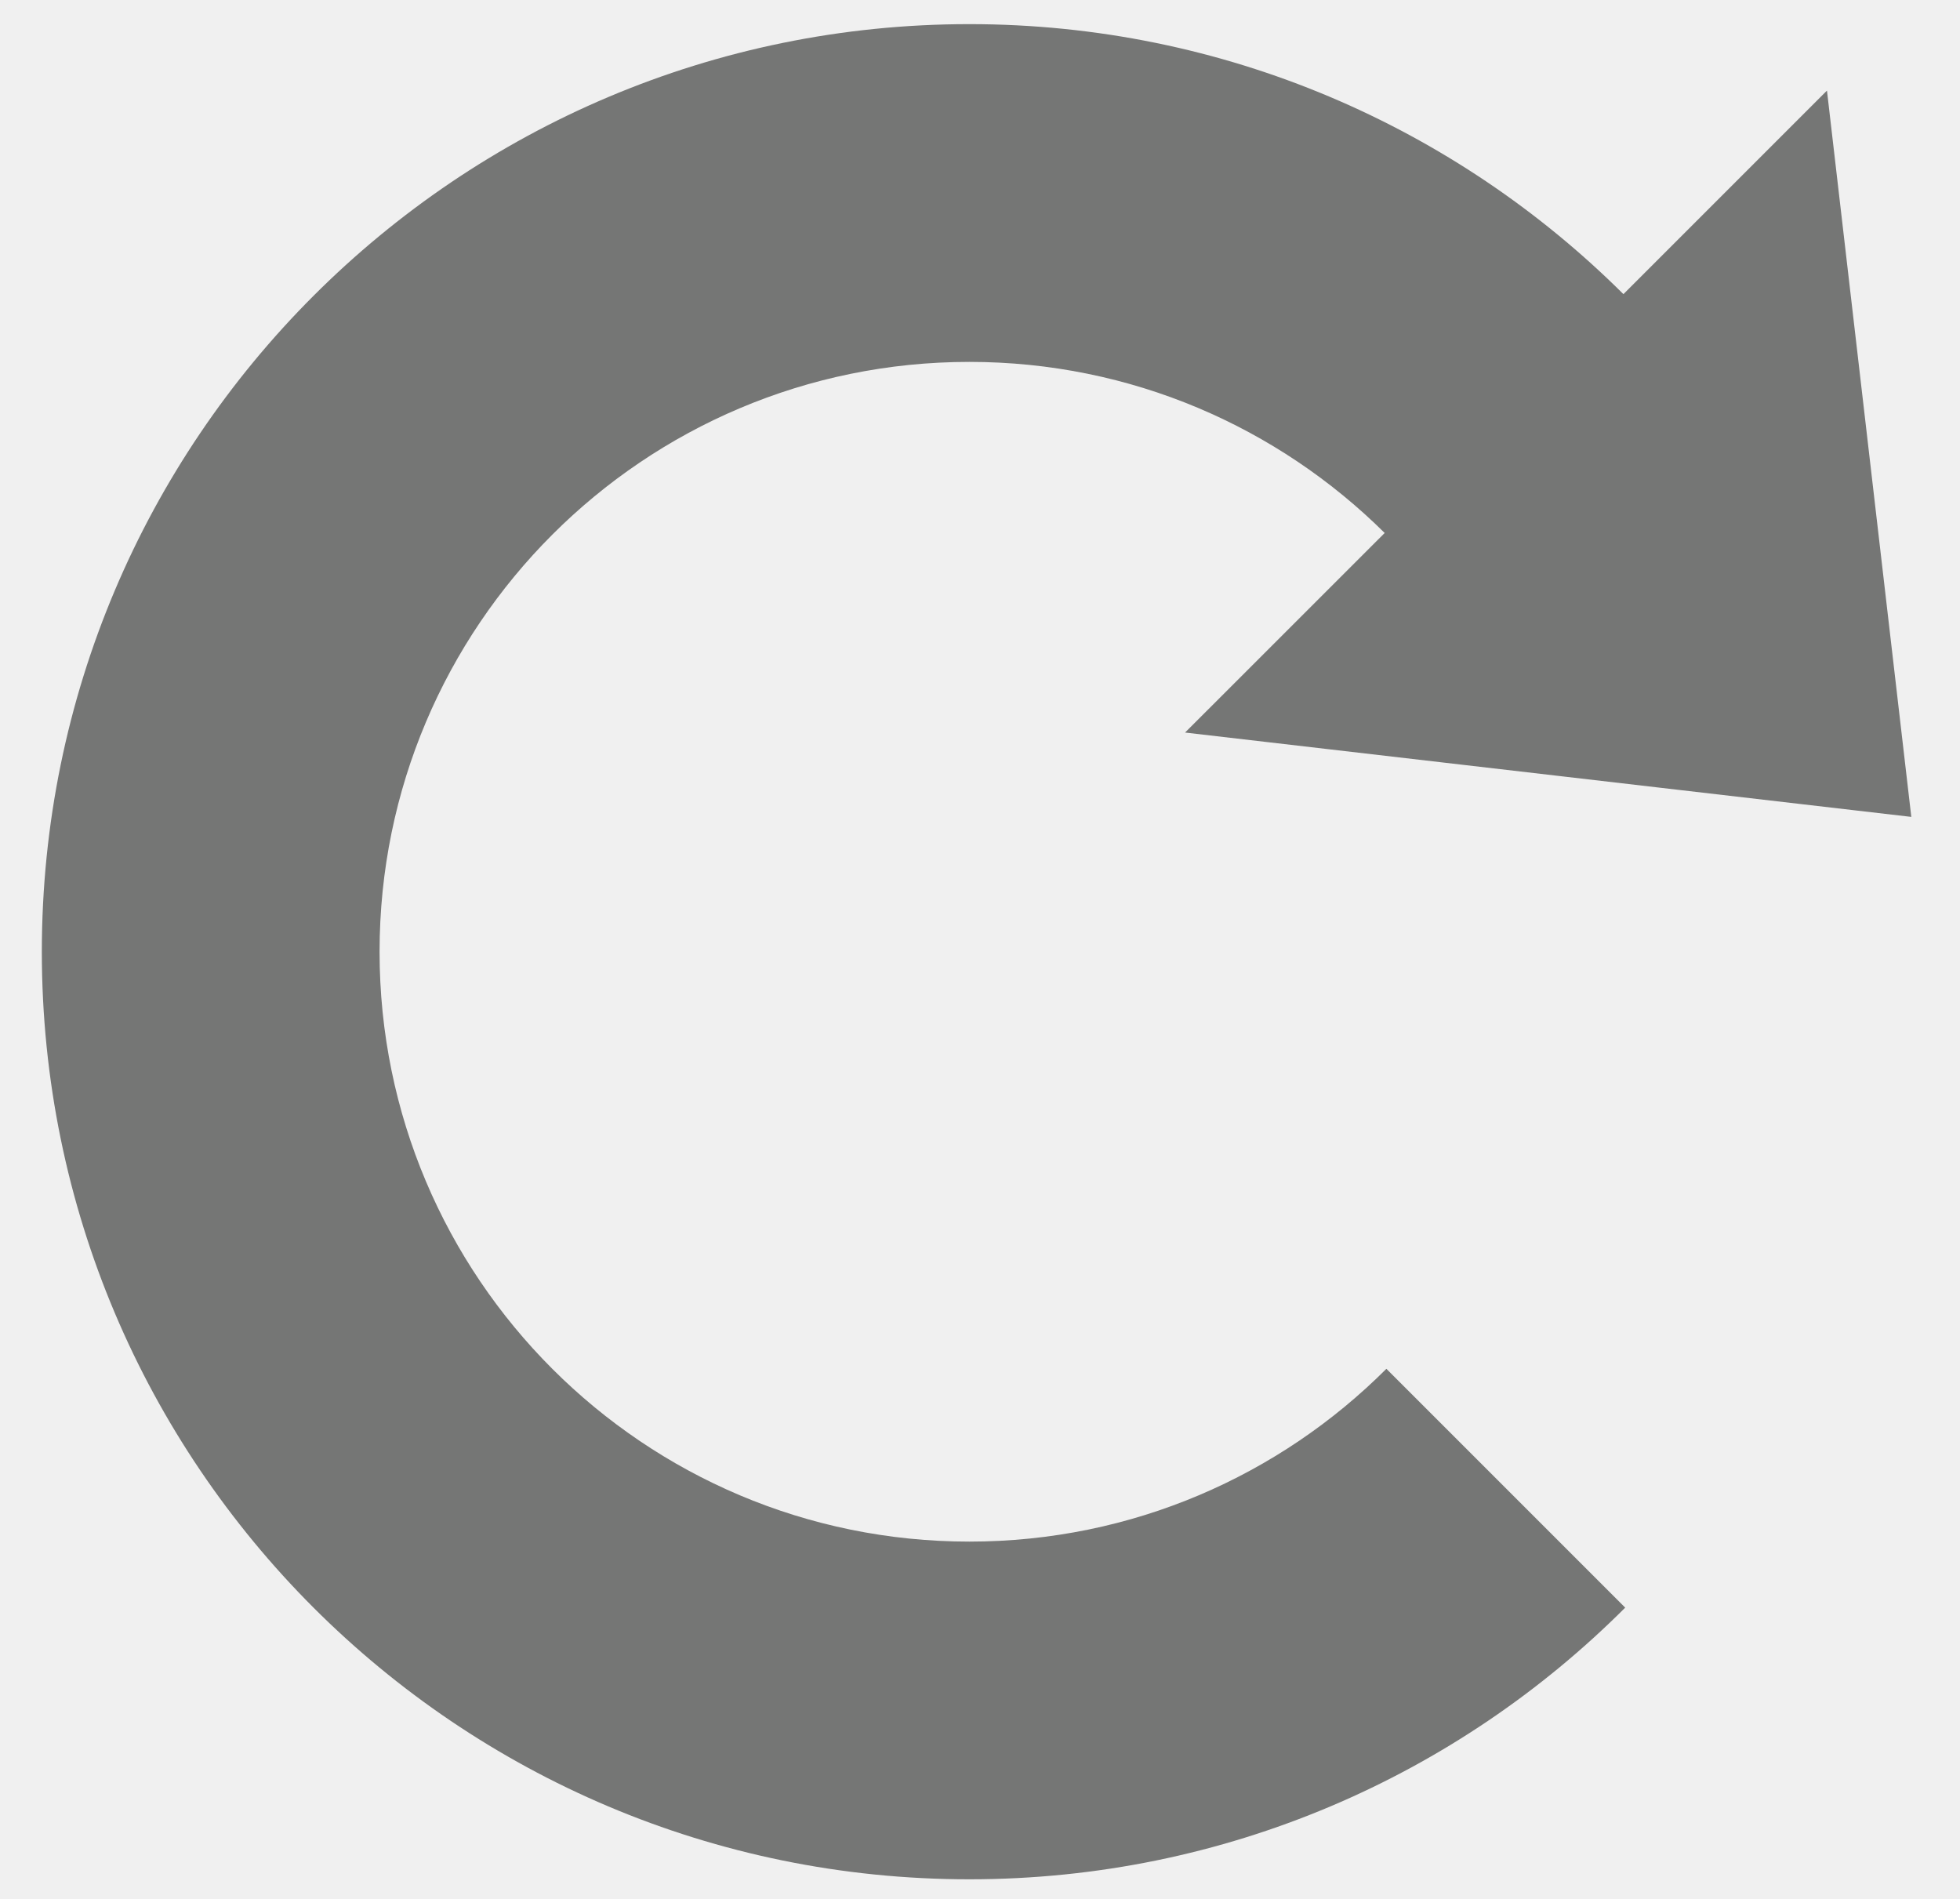
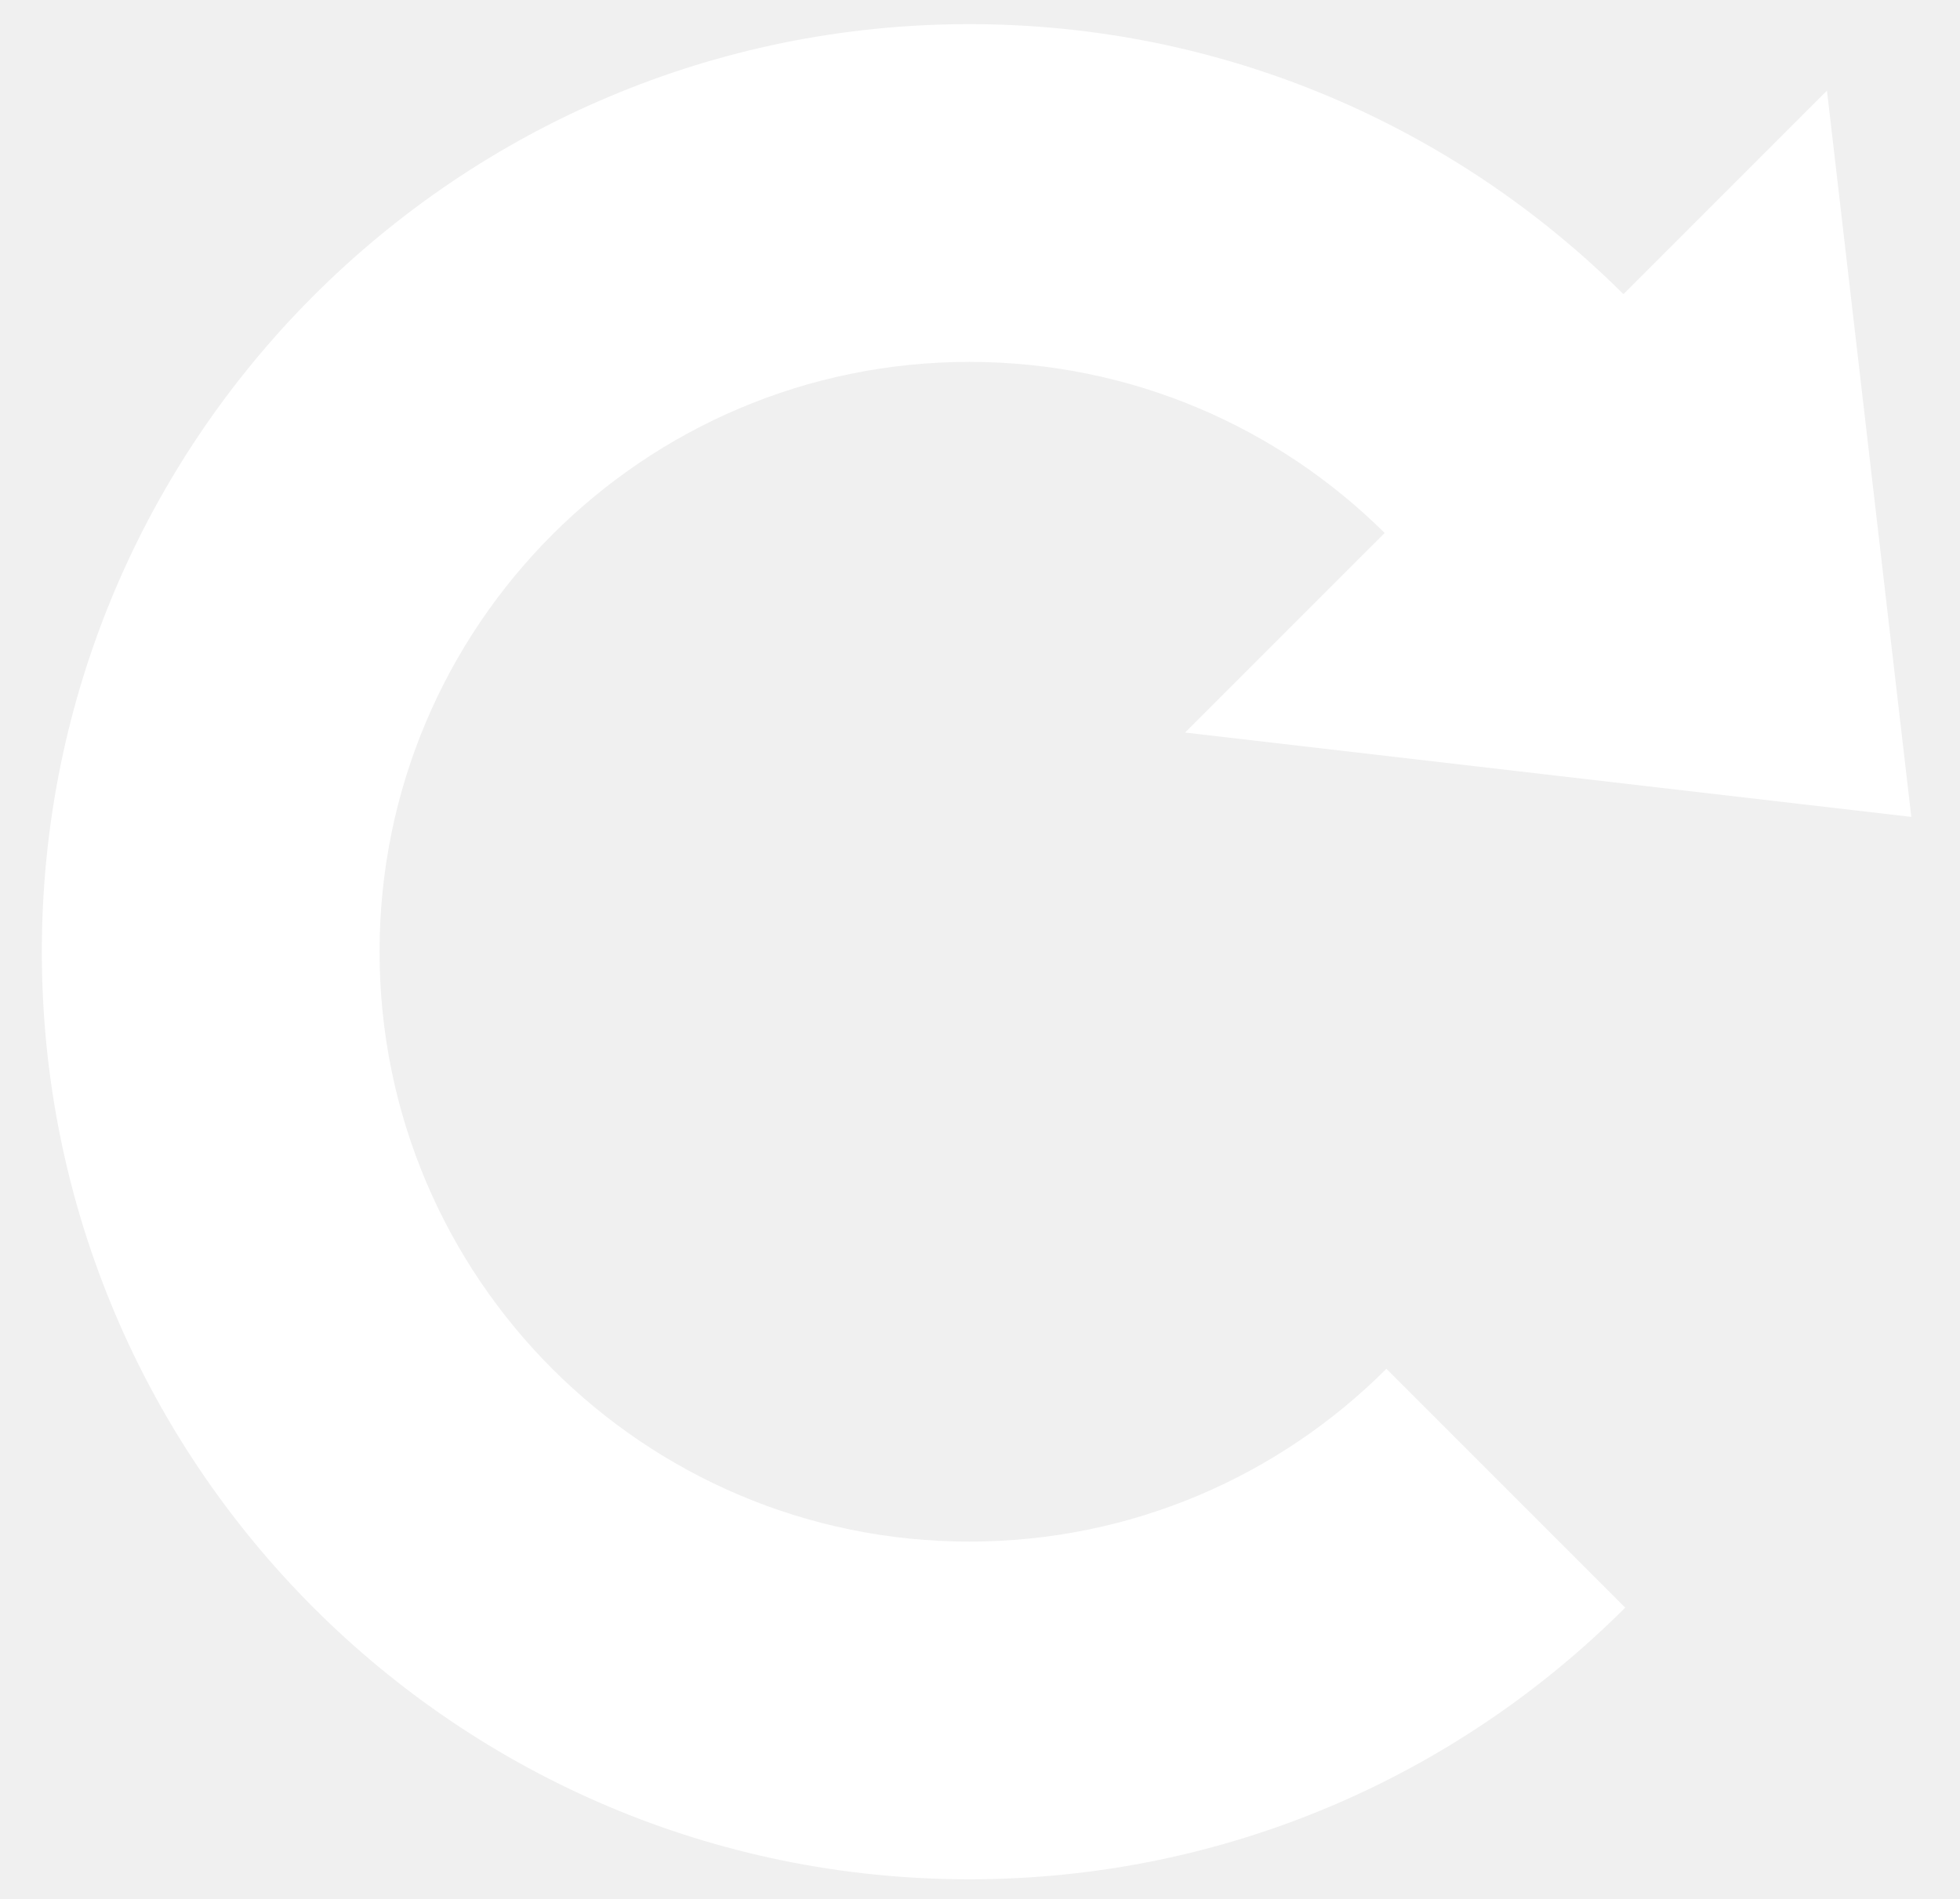
- <svg xmlns="http://www.w3.org/2000/svg" width="100%" height="100%" viewBox="0 0 32 31" version="1.1" xml:space="preserve" style="fill-rule:evenodd;clip-rule:evenodd;stroke-linejoin:round;stroke-miterlimit:1.414;">
-   <path d="M22.607,8.701c-1.741,-1.726 -4.136,-2.793 -6.781,-2.793c-5.318,0 -9.629,4.311 -9.629,9.629c0,5.319 4.311,9.63 9.629,9.63c2.659,0 5.066,-1.078 6.809,-2.821l3.899,3.899c-2.741,2.741 -6.526,4.435 -10.708,4.435c-8.363,0 -15.143,-6.779 -15.143,-15.143c0,-8.363 6.78,-15.143 15.143,-15.143c4.167,0 7.941,1.684 10.679,4.408l3.323,-3.323l1.377,11.857l-11.857,-1.377l3.259,-3.258Z" style="fill:#757675;" />
+ <svg xmlns="http://www.w3.org/2000/svg" id="refreshPreviewBtn" width="100%" height="100%" viewBox="0 0 32 31" version="1.1" xml:space="preserve" style="fill-rule:evenodd;clip-rule:evenodd;stroke-linejoin:round;stroke-miterlimit:1.414;">
+   <path d="M22.607,8.701c-1.741,-1.726 -4.136,-2.793 -6.781,-2.793c-5.318,0 -9.629,4.311 -9.629,9.629c0,5.319 4.311,9.63 9.629,9.63c2.659,0 5.066,-1.078 6.809,-2.821l3.899,3.899c-2.741,2.741 -6.526,4.435 -10.708,4.435c-8.363,0 -15.143,-6.779 -15.143,-15.143c0,-8.363 6.78,-15.143 15.143,-15.143c4.167,0 7.941,1.684 10.679,4.408l3.323,-3.323l1.377,11.857l-11.857,-1.377l3.259,-3.258Z" style="fill:#fff;" />
</svg>
